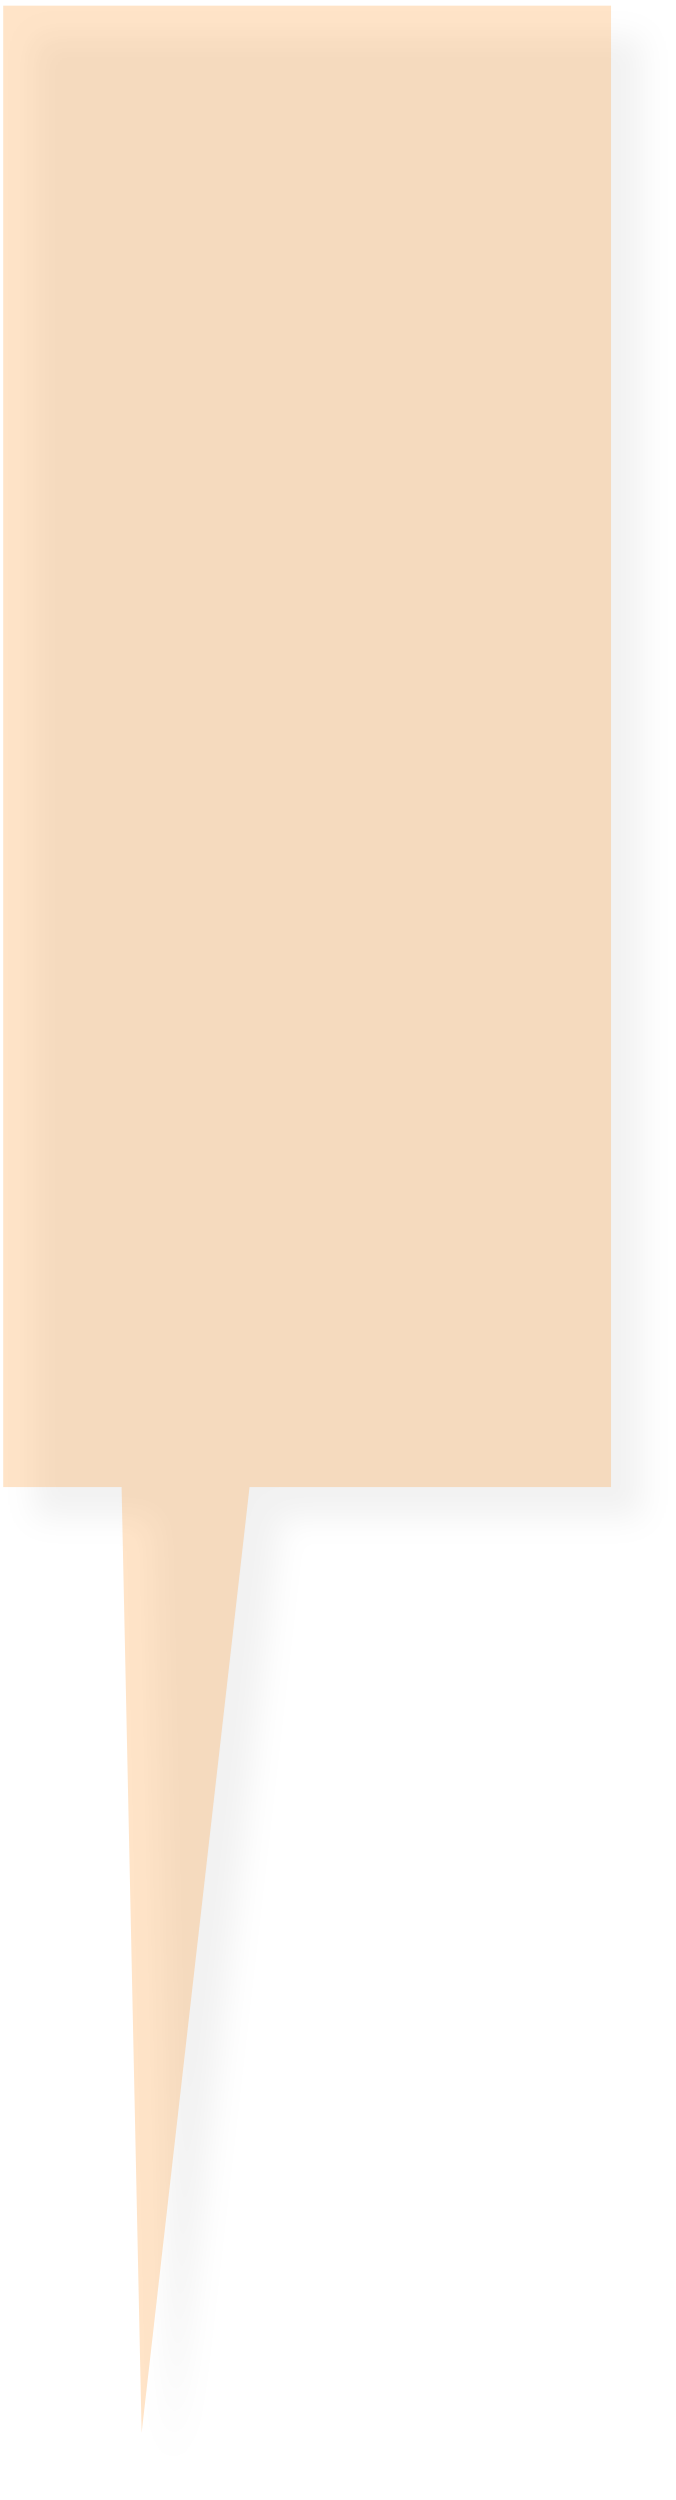
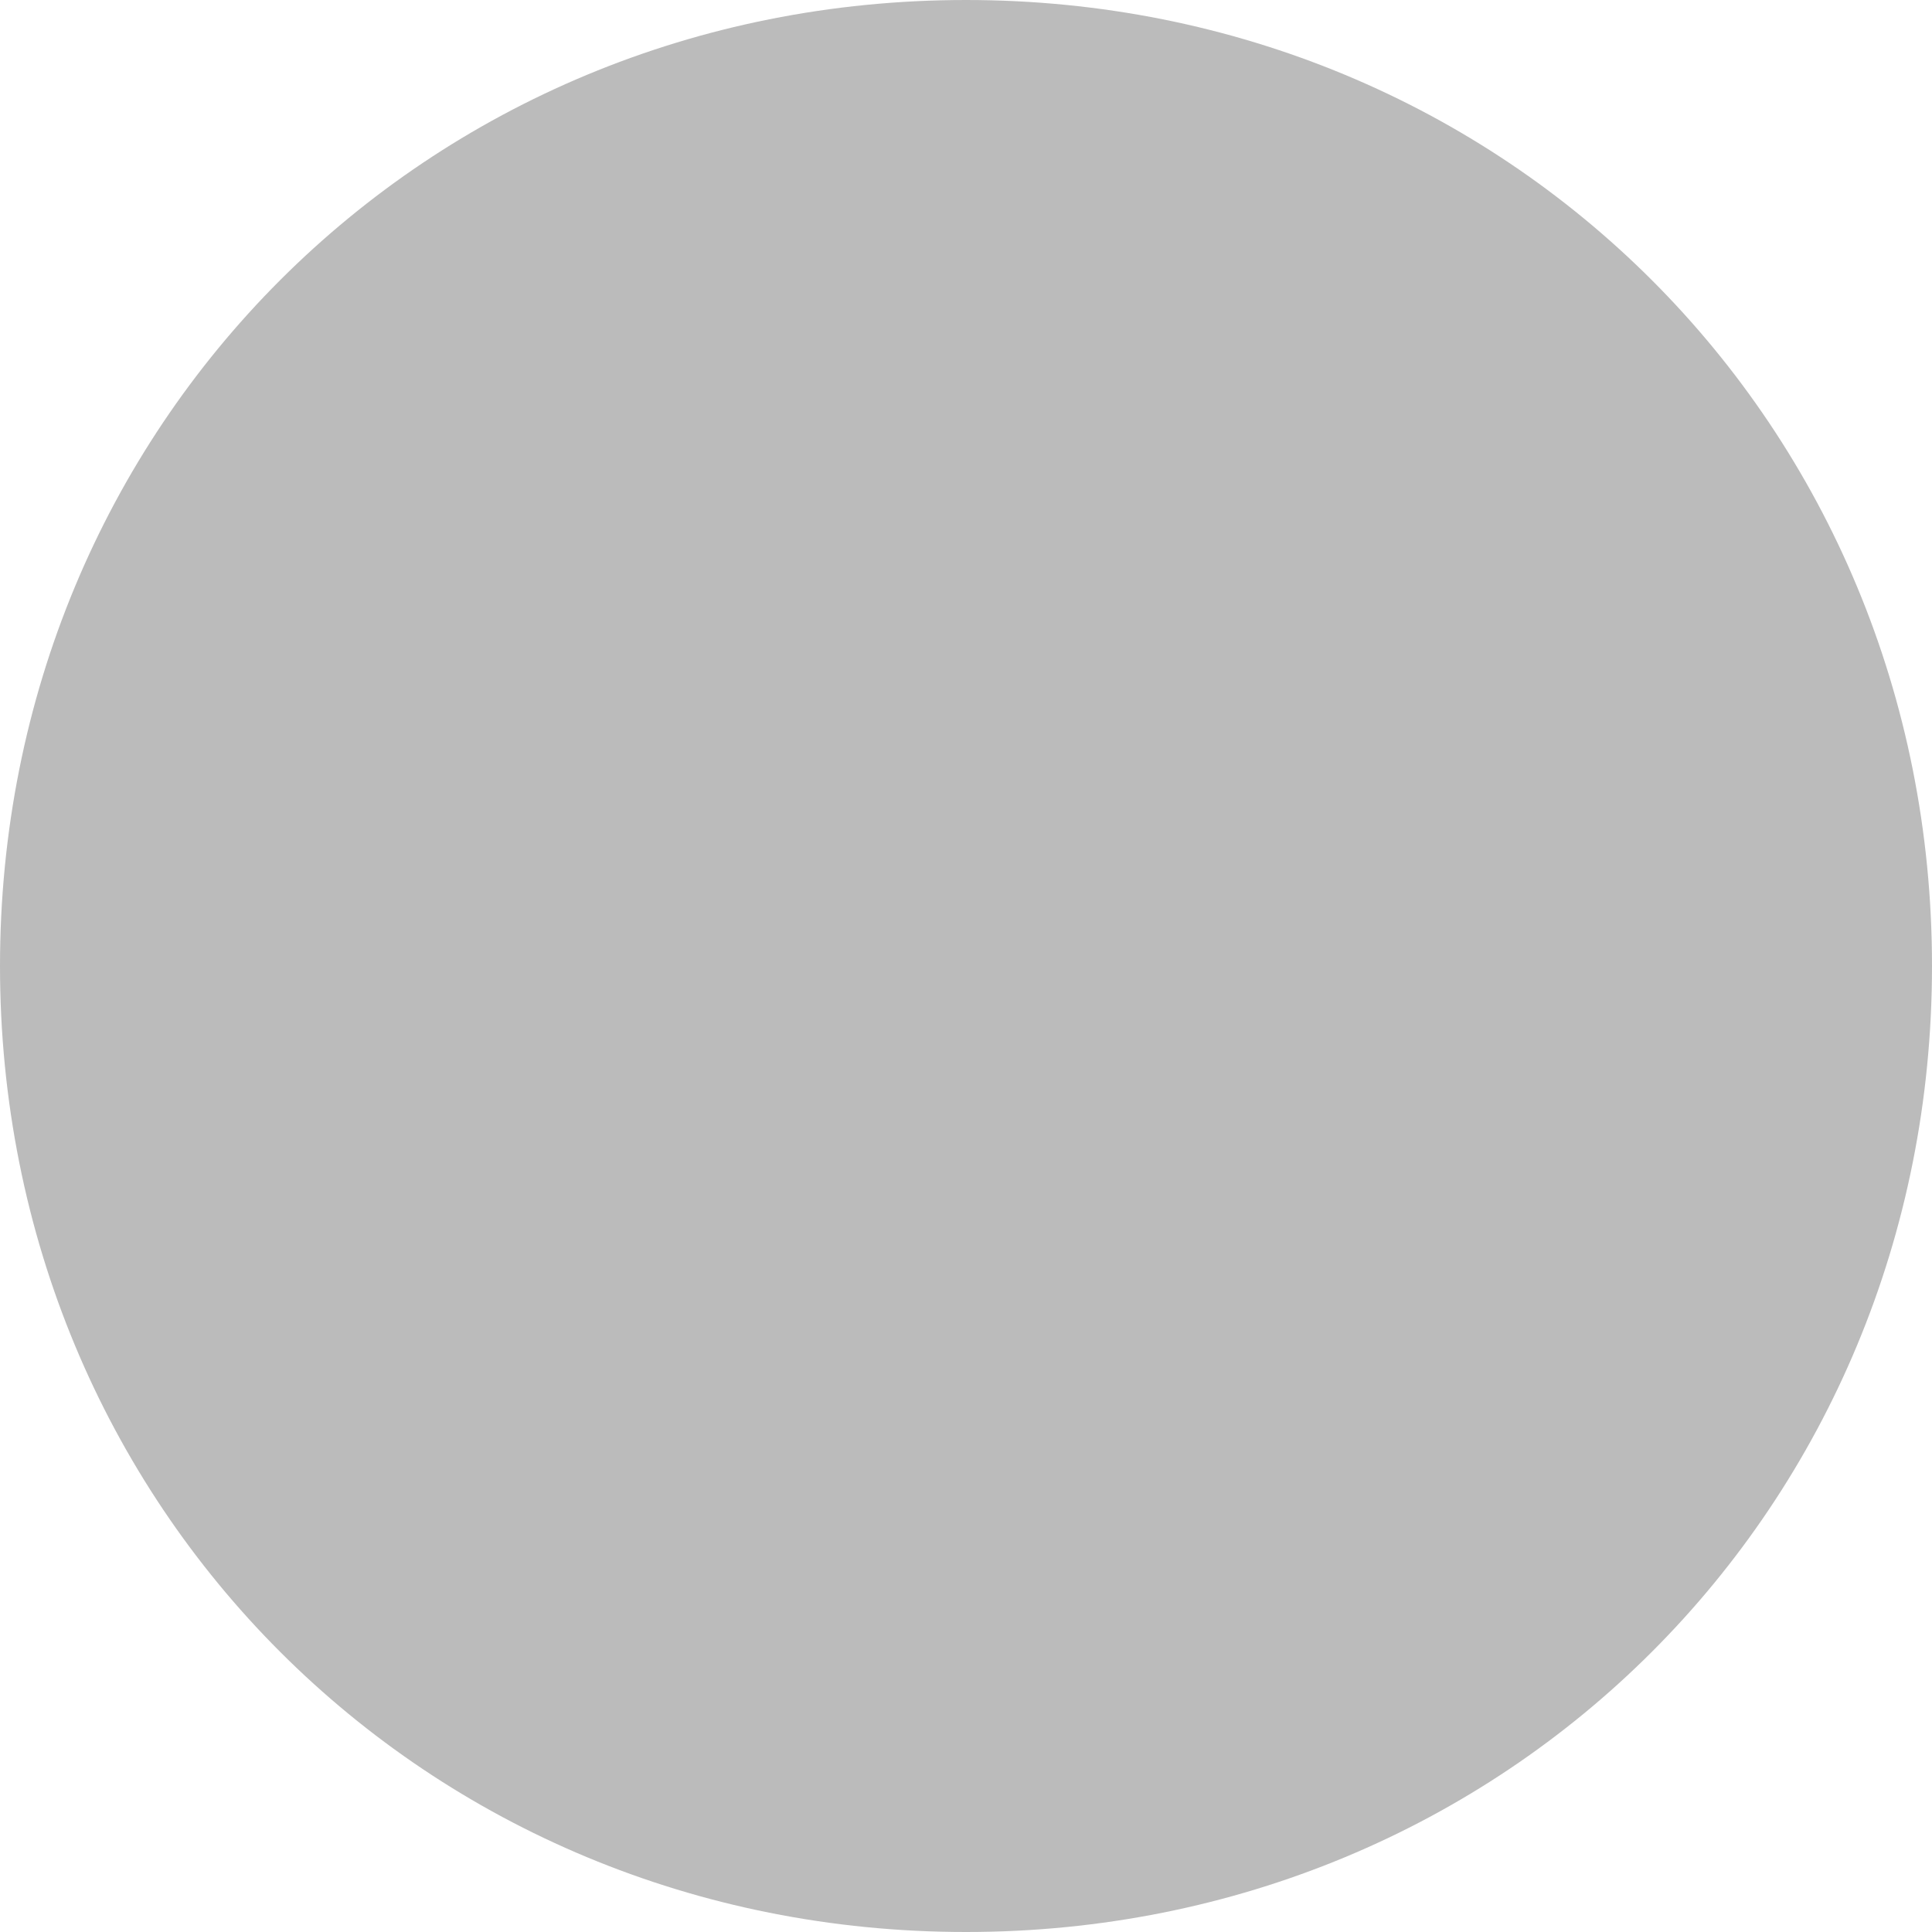
- <svg xmlns="http://www.w3.org/2000/svg" xmlns:xlink="http://www.w3.org/1999/xlink" version="1.1" width="110px" height="407px">
-   <defs>
-     <filter x="505px" y="-9px" width="110px" height="407px" filterUnits="userSpaceOnUse" id="filter929">
-       <feOffset dx="5" dy="5" in="SourceAlpha" result="shadowOffsetInner" />
-       <feGaussianBlur stdDeviation="2.5" in="shadowOffsetInner" result="shadowGaussian" />
-       <feComposite in2="shadowGaussian" operator="atop" in="SourceAlpha" result="shadowComposite" />
-       <feColorMatrix type="matrix" values="0 0 0 0 0  0 0 0 0 0  0 0 0 0 0  0 0 0 0.2 0  " in="shadowComposite" />
-     </filter>
-     <g id="widget930">
-       <path d="M 505.521 233.096  C 505.521 233.096  505.521 -8.072  505.521 -8.072  C 505.521 -8.072  604.479 -8.072  604.479 -8.072  C 604.479 -8.072  604.479 233.096  604.479 233.096  C 604.479 233.096  545.625 233.096  545.625 233.096  C 545.625 233.096  528.056 387.072  528.056 387.072  C 528.056 387.072  524.792 233.096  524.792 233.096  C 524.792 233.096  505.521 233.096  505.521 233.096  Z " fill-rule="nonzero" fill="#ff9933" stroke="none" fill-opacity="0.267" />
-     </g>
-   </defs>
-   <g transform="matrix(1 0 0 1 -505 9 )">
-     <use xlink:href="#widget930" filter="url(#filter929)" />
-     <use xlink:href="#widget930" />
+ <svg xmlns="http://www.w3.org/2000/svg" version="1.1" width="30px" height="30px">
+   <g transform="matrix(1 0 0 1 -490 -95 )">
+     <path d="M 505 95  C 513.4 95  520 101.6  520 110  C 520 118.4  513.4 125  505 125  C 496.6 125  490 118.4  490 110  C 490 101.6  496.6 95  505 95  Z " fill-rule="nonzero" fill="#bbbbbb" stroke="none" />
  </g>
</svg>
